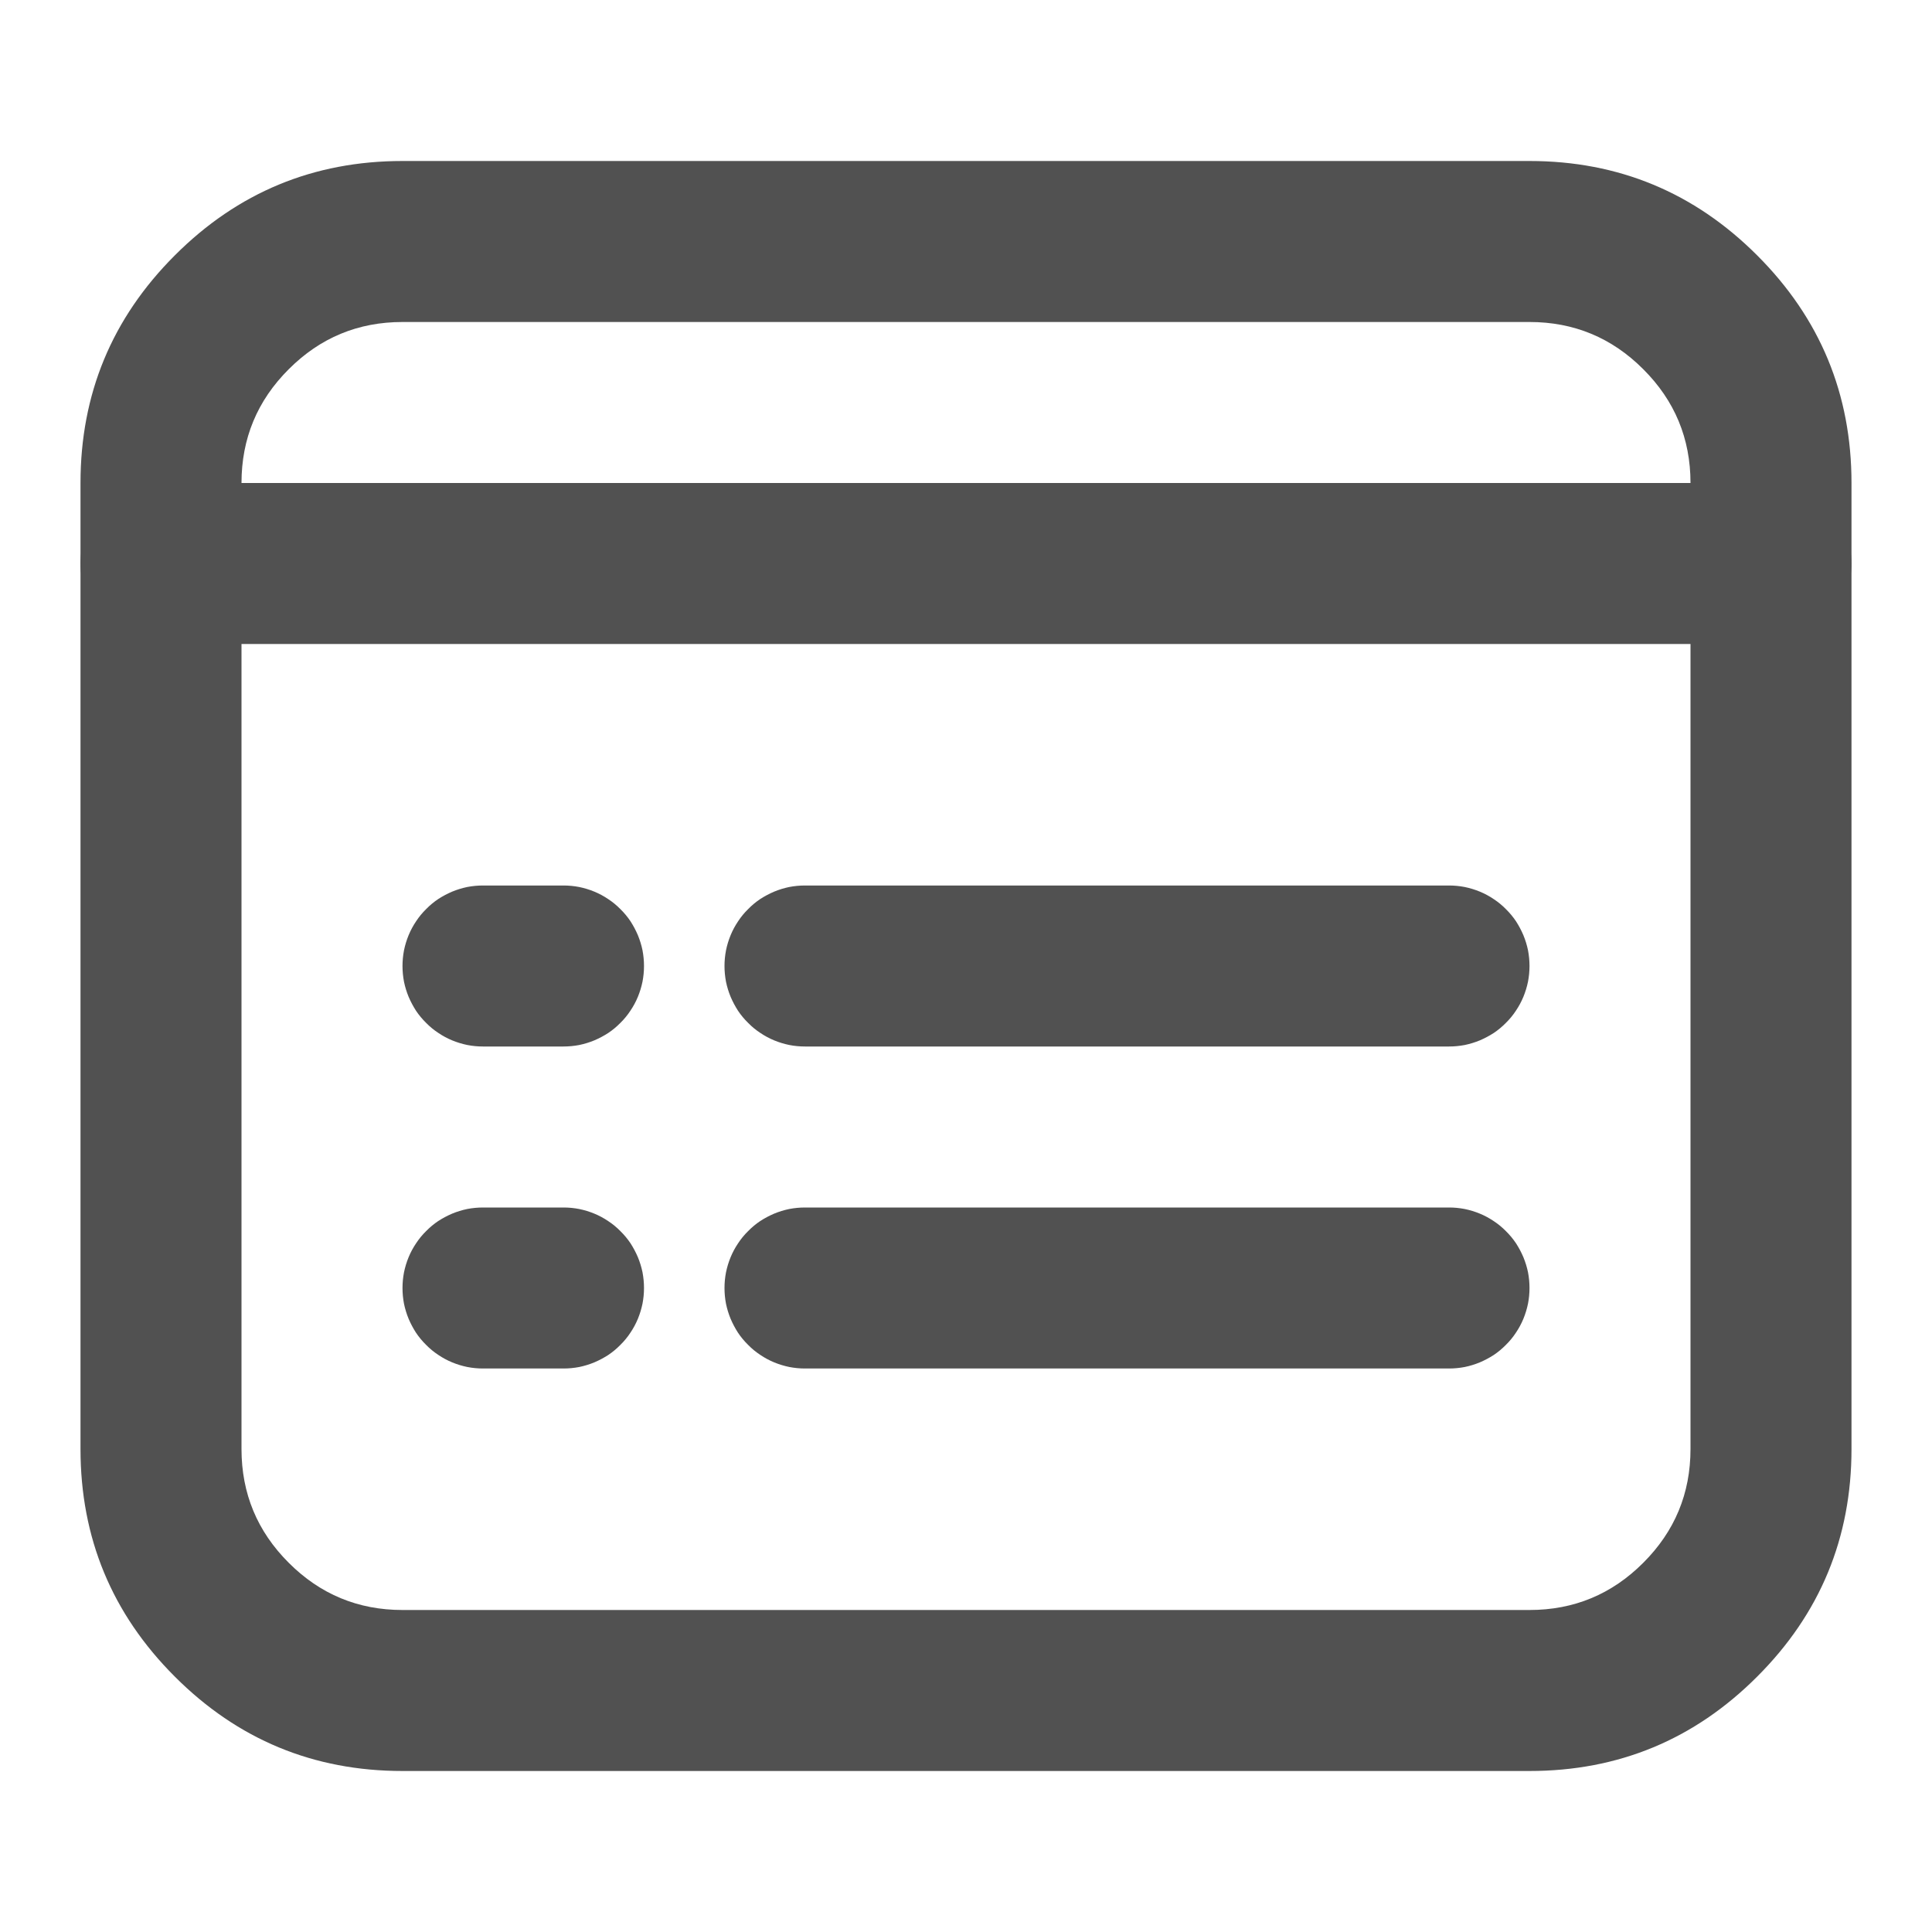
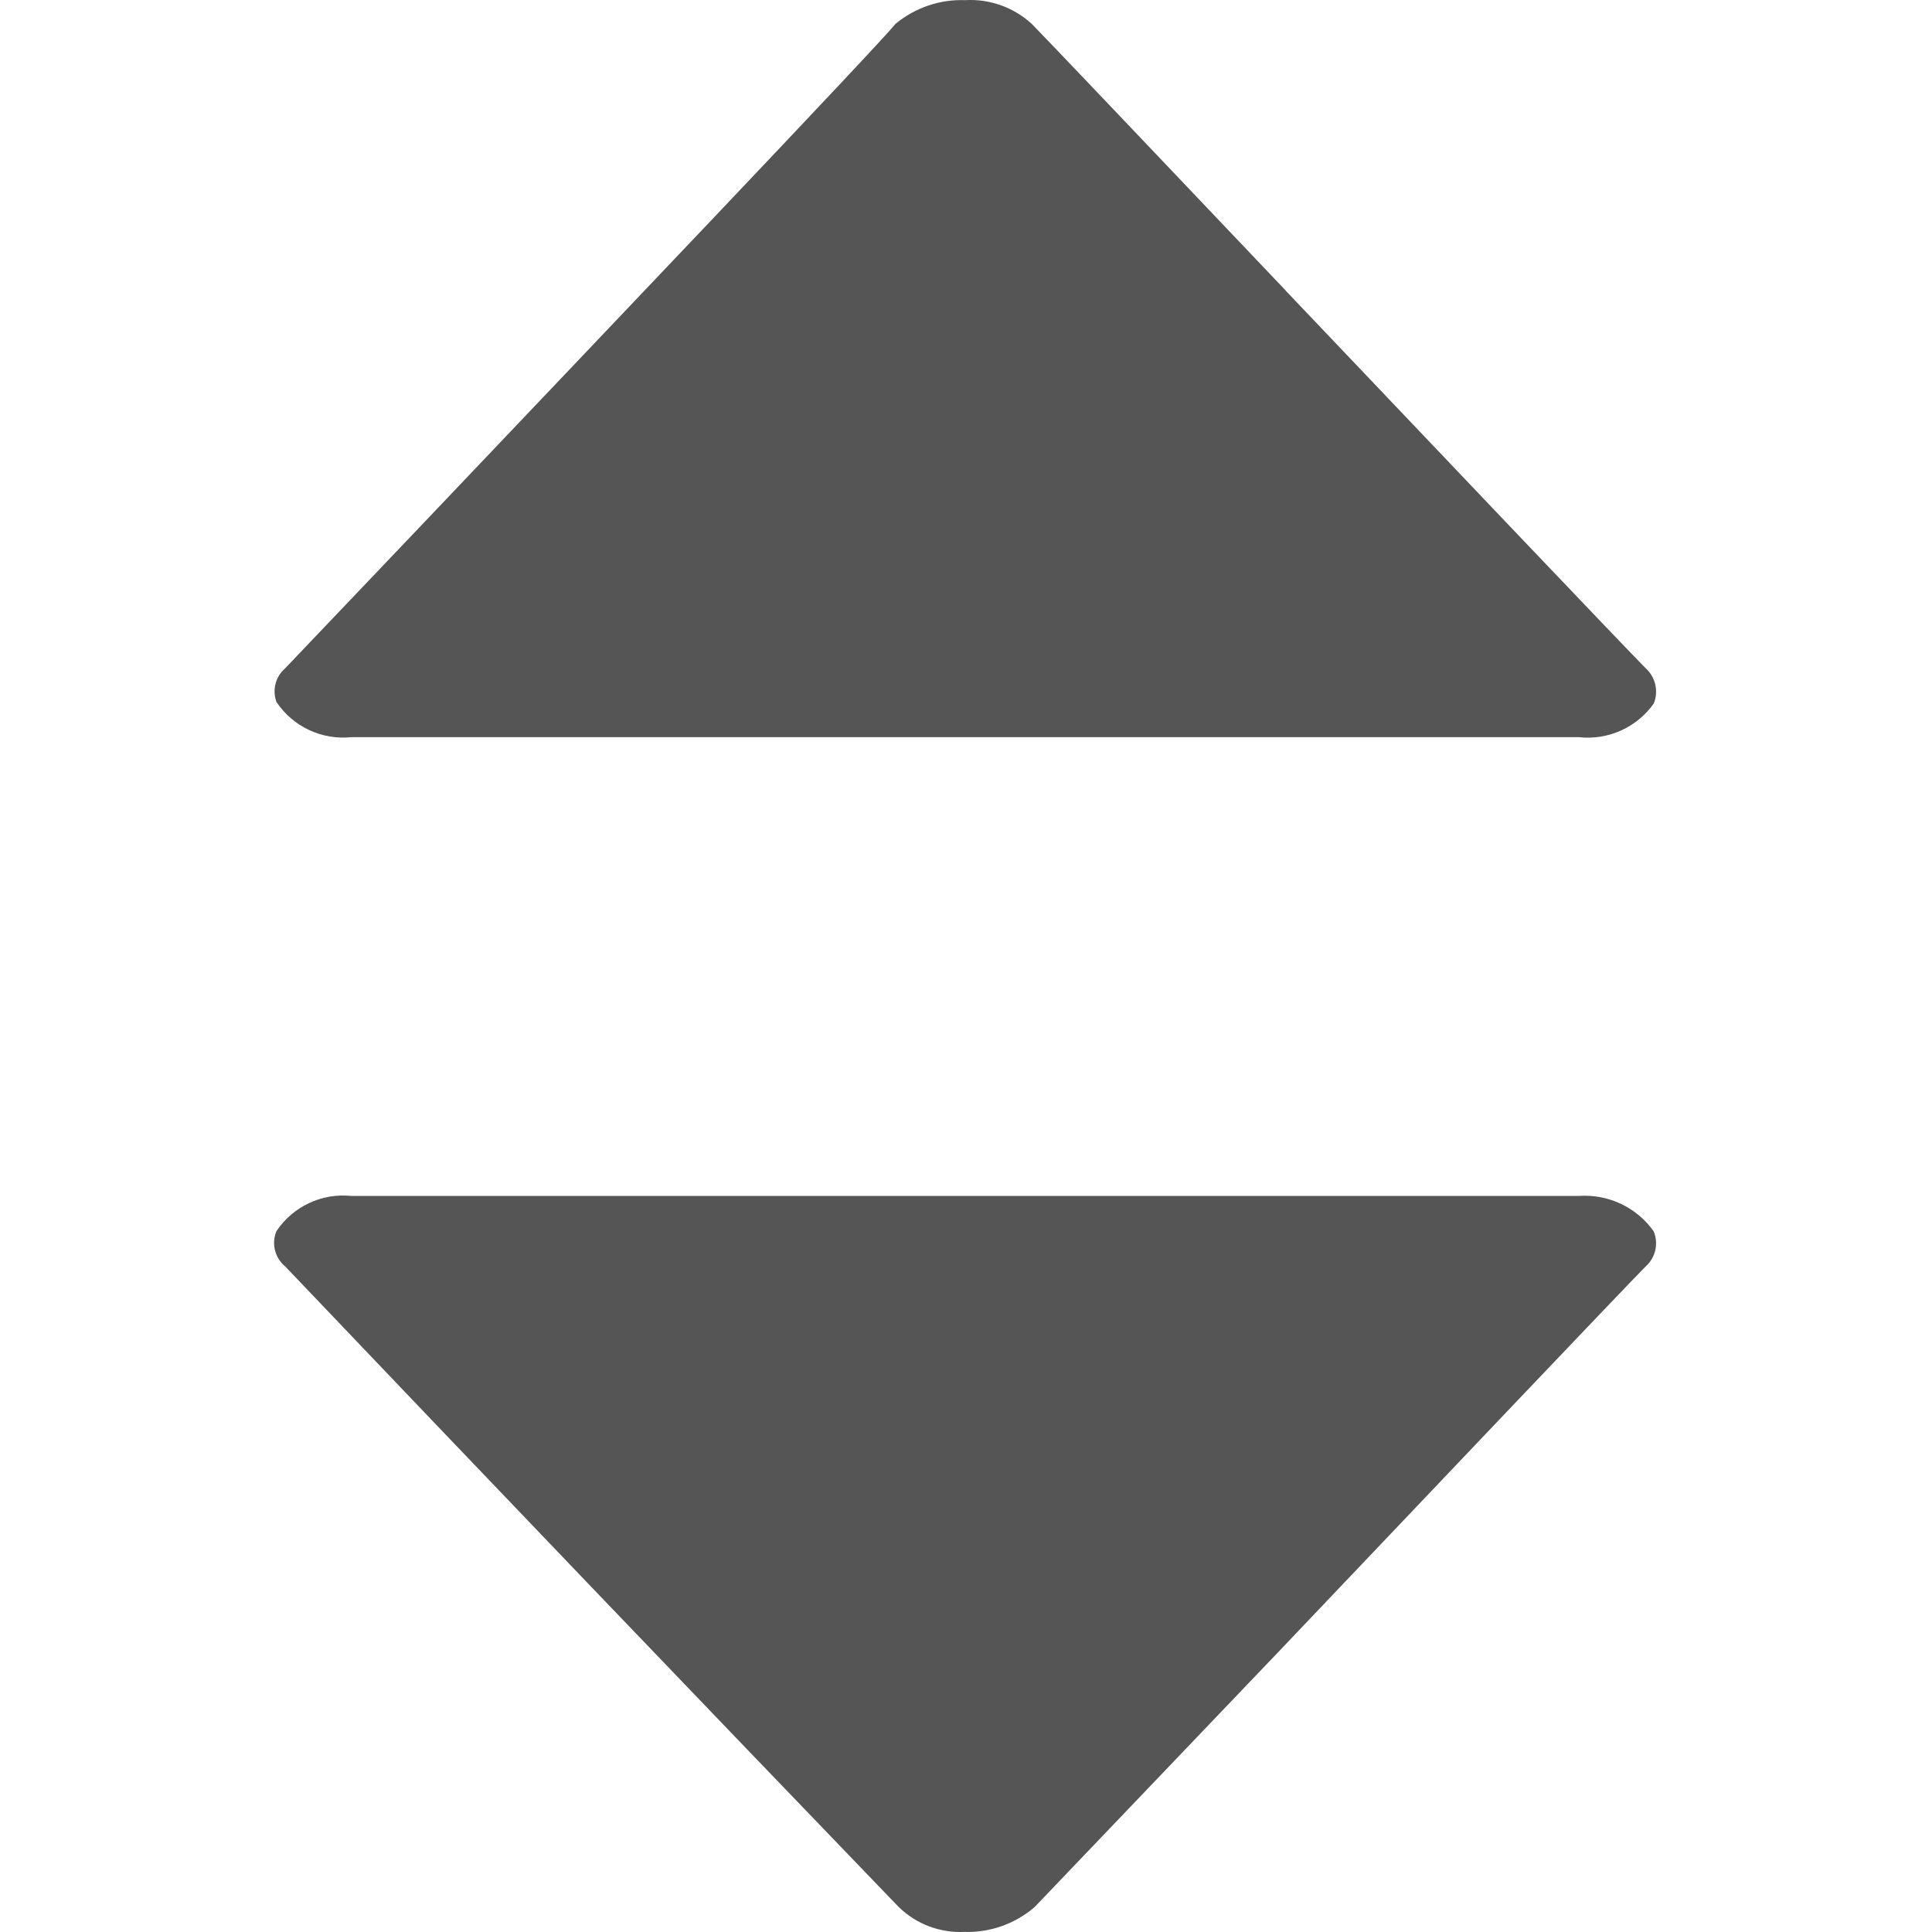
- <svg xmlns="http://www.w3.org/2000/svg" t="1702278579322" class="icon" viewBox="0 0 1024 1024" version="1.1" p-id="12794" width="128" height="128">
-   <path d="M42.667 768v-512q0-70.713 50.005-120.661Q142.62 85.333 213.333 85.333h597.333q70.656 0 120.661 50.005 50.005 49.948 50.005 120.661v512q0 70.713-50.005 120.661-49.948 50.005-120.661 50.005H213.333q-70.713 0-120.661-50.005Q42.667 838.713 42.667 768z m85.333 0q0 35.328 25.031 60.302 24.974 25.031 60.302 25.031h597.333q35.328 0 60.302-25.031 25.031-24.974 25.031-60.302v-512q0-35.328-25.031-60.302Q845.995 170.667 810.667 170.667H213.333q-35.328 0-60.302 25.031-25.031 24.974-25.031 60.302v512z" fill="#515151" p-id="12795" data-spm-anchor-id="a313x.search_index.0.i24.1c903a81jYIaKl" class="selected" />
-   <path d="M938.667 341.333h-853.333q-4.21 0-8.306-0.796-4.153-0.853-8.021-2.446-3.868-1.593-7.396-3.982-3.47-2.276-6.428-5.291-3.015-2.958-5.348-6.428-2.276-3.527-3.925-7.396-1.593-3.868-2.446-7.964Q42.667 302.82 42.667 298.667t0.796-8.306q0.853-4.153 2.446-8.021 1.593-3.868 3.982-7.396 2.276-3.47 5.291-6.428 2.958-3.015 6.428-5.348 3.527-2.276 7.396-3.925 3.868-1.593 7.964-2.446 4.153-0.796 8.363-0.796h853.333q4.21 0 8.306 0.796 4.153 0.853 7.964 2.446 3.982 1.593 7.396 3.982 3.527 2.276 6.485 5.291 2.958 2.958 5.291 6.428 2.332 3.527 3.982 7.396 1.593 3.868 2.389 7.964 0.853 4.153 0.853 8.363t-0.853 8.306q-0.796 4.153-2.389 8.021-1.65 3.868-3.982 7.396-2.276 3.47-5.291 6.428-2.958 3.015-6.485 5.348-3.413 2.276-7.396 3.925-3.812 1.593-7.964 2.446Q942.876 341.333 938.667 341.333z m42.667-42.667q0 4.21-0.853 8.306-0.796 4.153-2.389 8.021-1.65 3.868-3.982 7.396-2.276 3.47-5.291 6.428-2.958 3.015-6.485 5.348-3.413 2.276-7.396 3.925-3.812 1.593-7.964 2.446Q942.876 341.333 938.667 341.333t-8.306-0.796q-4.153-0.853-8.021-2.446-3.868-1.593-7.396-3.982-3.47-2.276-6.428-5.291-3.015-2.958-5.348-6.428-2.276-3.527-3.982-7.396-1.536-3.868-2.389-7.964-0.796-4.153-0.796-8.363t0.796-8.306q0.853-4.153 2.446-8.021 1.593-3.868 3.982-7.396 2.276-3.47 5.234-6.428 3.015-3.015 6.485-5.348 3.527-2.276 7.396-3.925 3.868-1.593 7.964-2.446 4.153-0.796 8.363-0.796t8.306 0.796q4.153 0.853 7.964 2.446 3.982 1.593 7.396 3.982 3.527 2.276 6.485 5.291 2.958 2.958 5.291 6.428 2.332 3.527 3.982 7.396 1.593 3.868 2.389 7.964 0.853 4.153 0.853 8.363z m-853.333 0q0 4.21-0.796 8.306-0.853 4.153-2.446 8.021-1.593 3.868-3.982 7.396-2.276 3.47-5.291 6.428-2.958 3.015-6.428 5.348-3.527 2.276-7.396 3.925-3.868 1.593-7.964 2.446Q89.486 341.333 85.333 341.333t-8.306-0.796q-4.153-0.853-8.021-2.446-3.868-1.593-7.396-3.982-3.47-2.276-6.428-5.291-3.015-2.958-5.348-6.428-2.276-3.527-3.925-7.396-1.593-3.868-2.446-7.964Q42.667 302.82 42.667 298.667t0.796-8.306q0.853-4.153 2.446-8.021 1.593-3.868 3.982-7.396 2.276-3.47 5.291-6.428 2.958-3.015 6.428-5.348 3.527-2.276 7.396-3.925 3.868-1.593 7.964-2.446 4.153-0.796 8.363-0.796t8.306 0.796q4.153 0.853 8.021 2.446 3.868 1.593 7.396 3.982 3.47 2.276 6.428 5.291 3.015 2.958 5.348 6.428 2.276 3.527 3.925 7.396 1.593 3.868 2.446 7.964 0.796 4.153 0.796 8.363zM768 554.667h-341.333q-4.21 0-8.306-0.796-4.153-0.853-8.021-2.446-3.868-1.593-7.396-3.982-3.47-2.276-6.428-5.291-3.015-2.958-5.348-6.428-2.276-3.527-3.925-7.396-1.593-3.868-2.446-7.964Q384 516.153 384 512t0.796-8.306q0.853-4.153 2.446-8.021 1.593-3.868 3.982-7.396 2.276-3.47 5.291-6.428 2.958-3.015 6.428-5.348 3.527-2.276 7.396-3.925 3.868-1.593 7.964-2.446 4.153-0.796 8.363-0.796h341.333q4.21 0 8.306 0.796 4.153 0.853 8.021 2.446 3.868 1.593 7.396 3.982 3.47 2.276 6.428 5.291 3.015 2.958 5.348 6.428 2.276 3.527 3.925 7.396 1.593 3.868 2.446 7.964 0.796 4.153 0.796 8.363t-0.796 8.306q-0.853 4.153-2.446 8.021-1.593 3.868-3.982 7.396-2.276 3.47-5.291 6.428-2.958 3.015-6.428 5.348-3.527 2.276-7.396 3.925-3.868 1.593-7.964 2.446-4.153 0.796-8.363 0.796z m42.667-42.667q0 4.21-0.796 8.306-0.853 4.153-2.446 8.021-1.593 3.868-3.982 7.396-2.276 3.47-5.291 6.428-2.958 3.015-6.428 5.348-3.527 2.276-7.396 3.925-3.868 1.593-7.964 2.446-4.153 0.796-8.363 0.796t-8.306-0.796q-4.153-0.853-8.021-2.446-3.868-1.593-7.396-3.982-3.47-2.276-6.428-5.291-3.015-2.958-5.348-6.428-2.276-3.527-3.925-7.396-1.593-3.868-2.446-7.964-0.796-4.153-0.796-8.363t0.796-8.306q0.853-4.153 2.446-8.021 1.593-3.868 3.982-7.396 2.276-3.47 5.291-6.428 2.958-3.015 6.428-5.348 3.527-2.276 7.396-3.925 3.868-1.593 7.964-2.446 4.153-0.796 8.363-0.796t8.306 0.796q4.153 0.853 8.021 2.446 3.868 1.593 7.396 3.982 3.47 2.276 6.428 5.291 3.015 2.958 5.348 6.428 2.276 3.527 3.925 7.396 1.593 3.868 2.446 7.964 0.796 4.153 0.796 8.363z m-341.333 0q0 4.21-0.796 8.306-0.853 4.153-2.446 8.021-1.593 3.868-3.982 7.396-2.276 3.47-5.291 6.428-2.958 3.015-6.428 5.348-3.527 2.276-7.396 3.925-3.868 1.593-7.964 2.446-4.153 0.796-8.363 0.796t-8.306-0.796q-4.153-0.853-8.021-2.446-3.868-1.593-7.396-3.982-3.47-2.276-6.428-5.291-3.015-2.958-5.348-6.428-2.276-3.527-3.925-7.396-1.593-3.868-2.446-7.964Q384 516.153 384 512t0.796-8.306q0.853-4.153 2.446-8.021 1.593-3.868 3.982-7.396 2.276-3.47 5.291-6.428 2.958-3.015 6.428-5.348 3.527-2.276 7.396-3.925 3.868-1.593 7.964-2.446 4.153-0.796 8.363-0.796t8.306 0.796q4.153 0.853 8.021 2.446 3.868 1.593 7.396 3.982 3.47 2.276 6.428 5.291 3.015 2.958 5.348 6.428 2.276 3.527 3.925 7.396 1.593 3.868 2.446 7.964 0.796 4.153 0.796 8.363zM768 725.333h-341.333q-4.21 0-8.306-0.796-4.153-0.853-8.021-2.446-3.868-1.593-7.396-3.982-3.47-2.276-6.428-5.291-3.015-2.958-5.348-6.428-2.276-3.527-3.925-7.396-1.593-3.868-2.446-7.964-0.796-4.153-0.796-8.363t0.796-8.306q0.853-4.153 2.446-8.021 1.593-3.868 3.982-7.396 2.276-3.47 5.291-6.428 2.958-3.015 6.428-5.348 3.527-2.276 7.396-3.925 3.868-1.593 7.964-2.446 4.153-0.796 8.363-0.796h341.333q4.21 0 8.306 0.796 4.153 0.853 8.021 2.446 3.868 1.593 7.396 3.982 3.47 2.276 6.428 5.291 3.015 2.958 5.348 6.428 2.276 3.527 3.925 7.396 1.593 3.868 2.446 7.964 0.796 4.153 0.796 8.363t-0.796 8.306q-0.853 4.153-2.446 8.021-1.593 3.868-3.982 7.396-2.276 3.47-5.291 6.428-2.958 3.015-6.428 5.348-3.527 2.276-7.396 3.925-3.868 1.593-7.964 2.446-4.153 0.796-8.363 0.796z m42.667-42.667q0 4.21-0.796 8.306-0.853 4.153-2.446 8.021-1.593 3.868-3.982 7.396-2.276 3.47-5.291 6.428-2.958 3.015-6.428 5.348-3.527 2.276-7.396 3.925-3.868 1.593-7.964 2.446-4.153 0.796-8.363 0.796t-8.306-0.796q-4.153-0.853-8.021-2.446-3.868-1.593-7.396-3.982-3.47-2.276-6.428-5.291-3.015-2.958-5.348-6.428-2.276-3.527-3.925-7.396-1.593-3.868-2.446-7.964-0.796-4.153-0.796-8.363t0.796-8.306q0.853-4.153 2.446-8.021 1.593-3.868 3.982-7.396 2.276-3.47 5.291-6.428 2.958-3.015 6.428-5.348 3.527-2.276 7.396-3.925 3.868-1.593 7.964-2.446 4.153-0.796 8.363-0.796t8.306 0.796q4.153 0.853 8.021 2.446 3.868 1.593 7.396 3.982 3.47 2.276 6.428 5.291 3.015 2.958 5.348 6.428 2.276 3.527 3.925 7.396 1.593 3.868 2.446 7.964 0.796 4.153 0.796 8.363z m-341.333 0q0 4.21-0.796 8.306-0.853 4.153-2.446 8.021-1.593 3.868-3.982 7.396-2.276 3.47-5.291 6.428-2.958 3.015-6.428 5.348-3.527 2.276-7.396 3.925-3.868 1.593-7.964 2.446-4.153 0.796-8.363 0.796t-8.306-0.796q-4.153-0.853-8.021-2.446-3.868-1.593-7.396-3.982-3.47-2.276-6.428-5.291-3.015-2.958-5.348-6.428-2.276-3.527-3.925-7.396-1.593-3.868-2.446-7.964-0.796-4.153-0.796-8.363t0.796-8.306q0.853-4.153 2.446-8.021 1.593-3.868 3.982-7.396 2.276-3.47 5.291-6.428 2.958-3.015 6.428-5.348 3.527-2.276 7.396-3.925 3.868-1.593 7.964-2.446 4.153-0.796 8.363-0.796t8.306 0.796q4.153 0.853 8.021 2.446 3.868 1.593 7.396 3.982 3.47 2.276 6.428 5.291 3.015 2.958 5.348 6.428 2.276 3.527 3.925 7.396 1.593 3.868 2.446 7.964 0.796 4.153 0.796 8.363zM298.667 554.667H256q-4.21 0-8.306-0.796-4.153-0.853-8.021-2.446-3.868-1.593-7.396-3.982-3.47-2.276-6.428-5.291-3.015-2.958-5.348-6.428-2.276-3.527-3.925-7.396-1.593-3.868-2.446-7.964Q213.333 516.153 213.333 512t0.796-8.306q0.853-4.153 2.446-8.021 1.593-3.868 3.982-7.396 2.276-3.47 5.291-6.428 2.958-3.015 6.428-5.348 3.527-2.276 7.396-3.925 3.868-1.593 7.964-2.446 4.153-0.796 8.363-0.796h42.667q4.21 0 8.306 0.796 4.153 0.853 8.021 2.446 3.868 1.593 7.396 3.982 3.47 2.276 6.428 5.291 3.015 2.958 5.348 6.428 2.276 3.527 3.925 7.396 1.593 3.868 2.446 7.964Q341.333 507.847 341.333 512t-0.796 8.306q-0.853 4.153-2.446 8.021-1.593 3.868-3.982 7.396-2.276 3.47-5.291 6.428-2.958 3.015-6.428 5.348-3.527 2.276-7.396 3.925-3.868 1.593-7.964 2.446-4.153 0.796-8.363 0.796zM341.333 512q0 4.21-0.796 8.306-0.853 4.153-2.446 8.021-1.593 3.868-3.982 7.396-2.276 3.47-5.291 6.428-2.958 3.015-6.428 5.348-3.527 2.276-7.396 3.925-3.868 1.593-7.964 2.446-4.153 0.796-8.363 0.796t-8.306-0.796q-4.153-0.853-8.021-2.446-3.868-1.593-7.396-3.982-3.47-2.276-6.428-5.291-3.015-2.958-5.348-6.428-2.276-3.527-3.925-7.396-1.593-3.868-2.446-7.964Q256 516.153 256 512t0.796-8.306q0.853-4.153 2.446-8.021 1.593-3.868 3.982-7.396 2.276-3.47 5.291-6.428 2.958-3.015 6.428-5.348 3.527-2.276 7.396-3.925 3.868-1.593 7.964-2.446 4.153-0.796 8.363-0.796t8.306 0.796q4.153 0.853 8.021 2.446 3.868 1.593 7.396 3.982 3.47 2.276 6.428 5.291 3.015 2.958 5.348 6.428 2.276 3.527 3.925 7.396 1.593 3.868 2.446 7.964Q341.333 507.847 341.333 512z m-42.667 0q0 4.21-0.796 8.306-0.853 4.153-2.446 8.021-1.593 3.868-3.982 7.396-2.276 3.47-5.291 6.428-2.958 3.015-6.428 5.348-3.527 2.276-7.396 3.925-3.868 1.593-7.964 2.446-4.153 0.796-8.363 0.796t-8.306-0.796q-4.153-0.853-8.021-2.446-3.868-1.593-7.396-3.982-3.47-2.276-6.428-5.291-3.015-2.958-5.348-6.428-2.276-3.527-3.925-7.396-1.593-3.868-2.446-7.964Q213.333 516.153 213.333 512t0.796-8.306q0.853-4.153 2.446-8.021 1.593-3.868 3.982-7.396 2.276-3.47 5.291-6.428 2.958-3.015 6.428-5.348 3.527-2.276 7.396-3.925 3.868-1.593 7.964-2.446 4.153-0.796 8.363-0.796t8.306 0.796q4.153 0.853 8.021 2.446 3.868 1.593 7.396 3.982 3.47 2.276 6.428 5.291 3.015 2.958 5.348 6.428 2.276 3.527 3.925 7.396 1.593 3.868 2.446 7.964 0.796 4.153 0.796 8.363zM298.667 725.333H256q-4.21 0-8.306-0.796-4.153-0.853-8.021-2.446-3.868-1.593-7.396-3.982-3.47-2.276-6.428-5.291-3.015-2.958-5.348-6.428-2.276-3.527-3.925-7.396-1.593-3.868-2.446-7.964-0.796-4.153-0.796-8.363t0.796-8.306q0.853-4.153 2.446-8.021 1.593-3.868 3.982-7.396 2.276-3.47 5.291-6.428 2.958-3.015 6.428-5.348 3.527-2.276 7.396-3.925 3.868-1.593 7.964-2.446 4.153-0.796 8.363-0.796h42.667q4.21 0 8.306 0.796 4.153 0.853 8.021 2.446 3.868 1.593 7.396 3.982 3.47 2.276 6.428 5.291 3.015 2.958 5.348 6.428 2.276 3.527 3.925 7.396 1.593 3.868 2.446 7.964Q341.333 678.514 341.333 682.667t-0.796 8.306q-0.853 4.153-2.446 8.021-1.593 3.868-3.982 7.396-2.276 3.47-5.291 6.428-2.958 3.015-6.428 5.348-3.527 2.276-7.396 3.925-3.868 1.593-7.964 2.446-4.153 0.796-8.363 0.796zM341.333 682.667q0 4.21-0.796 8.306-0.853 4.153-2.446 8.021-1.593 3.868-3.982 7.396-2.276 3.47-5.291 6.428-2.958 3.015-6.428 5.348-3.527 2.276-7.396 3.925-3.868 1.593-7.964 2.446-4.153 0.796-8.363 0.796t-8.306-0.796q-4.153-0.853-8.021-2.446-3.868-1.593-7.396-3.982-3.47-2.276-6.428-5.291-3.015-2.958-5.348-6.428-2.276-3.527-3.925-7.396-1.593-3.868-2.446-7.964Q256 686.82 256 682.667t0.796-8.306q0.853-4.153 2.446-8.021 1.593-3.868 3.982-7.396 2.276-3.47 5.291-6.428 2.958-3.015 6.428-5.348 3.527-2.276 7.396-3.925 3.868-1.593 7.964-2.446 4.153-0.796 8.363-0.796t8.306 0.796q4.153 0.853 8.021 2.446 3.868 1.593 7.396 3.982 3.47 2.276 6.428 5.291 3.015 2.958 5.348 6.428 2.276 3.527 3.925 7.396 1.593 3.868 2.446 7.964Q341.333 678.514 341.333 682.667z m-42.667 0q0 4.21-0.796 8.306-0.853 4.153-2.446 8.021-1.593 3.868-3.982 7.396-2.276 3.47-5.291 6.428-2.958 3.015-6.428 5.348-3.527 2.276-7.396 3.925-3.868 1.593-7.964 2.446-4.153 0.796-8.363 0.796t-8.306-0.796q-4.153-0.853-8.021-2.446-3.868-1.593-7.396-3.982-3.47-2.276-6.428-5.291-3.015-2.958-5.348-6.428-2.276-3.527-3.925-7.396-1.593-3.868-2.446-7.964-0.796-4.153-0.796-8.363t0.796-8.306q0.853-4.153 2.446-8.021 1.593-3.868 3.982-7.396 2.276-3.47 5.291-6.428 2.958-3.015 6.428-5.348 3.527-2.276 7.396-3.925 3.868-1.593 7.964-2.446 4.153-0.796 8.363-0.796t8.306 0.796q4.153 0.853 8.021 2.446 3.868 1.593 7.396 3.982 3.47 2.276 6.428 5.291 3.015 2.958 5.348 6.428 2.276 3.527 3.925 7.396 1.593 3.868 2.446 7.964 0.796 4.153 0.796 8.363z" fill="#515151" p-id="12796" data-spm-anchor-id="a313x.search_index.0.i25.1c903a81jYIaKl" class="selected" />
+ <svg xmlns="http://www.w3.org/2000/svg" t="1717577479044" class="icon" viewBox="0 0 1024 1024" version="1.1" p-id="5322" width="128" height="128">
+   <path d="M511.059 1023.949a46.603 46.603 0 0 1-34.766-13.235A87398.337 87398.337 0 0 1 151.096 671.163 16.125 16.125 0 0 1 146.529 652.521a42.502 42.502 0 0 1 39.799-18.641h650.394a44.832 44.832 0 0 1 39.706 18.641 16.404 16.404 0 0 1-4.101 18.641c-9.973 9.973-107.653 112.78-193.776 203.376l-130.116 136.175a54.246 54.246 0 0 1-37.376 13.235z m325.663-633.244H186.328a42.502 42.502 0 0 1-39.799-18.641 16.125 16.125 0 0 1 4.567-17.802l72.981-76.616C314.487 182.481 465.575 24.03 474.616 12.659A54.805 54.805 0 0 1 511.526 0.076a48.095 48.095 0 0 1 35.325 12.583c5.686 5.686 65.244 68.32 134.217 140.928l0.466 0.559C766.165 243.159 862.168 344.101 872.328 354.261a16.684 16.684 0 0 1 4.194 18.641 42.875 42.875 0 0 1-39.799 17.802z" fill="#555555" p-id="5323" />
</svg>
